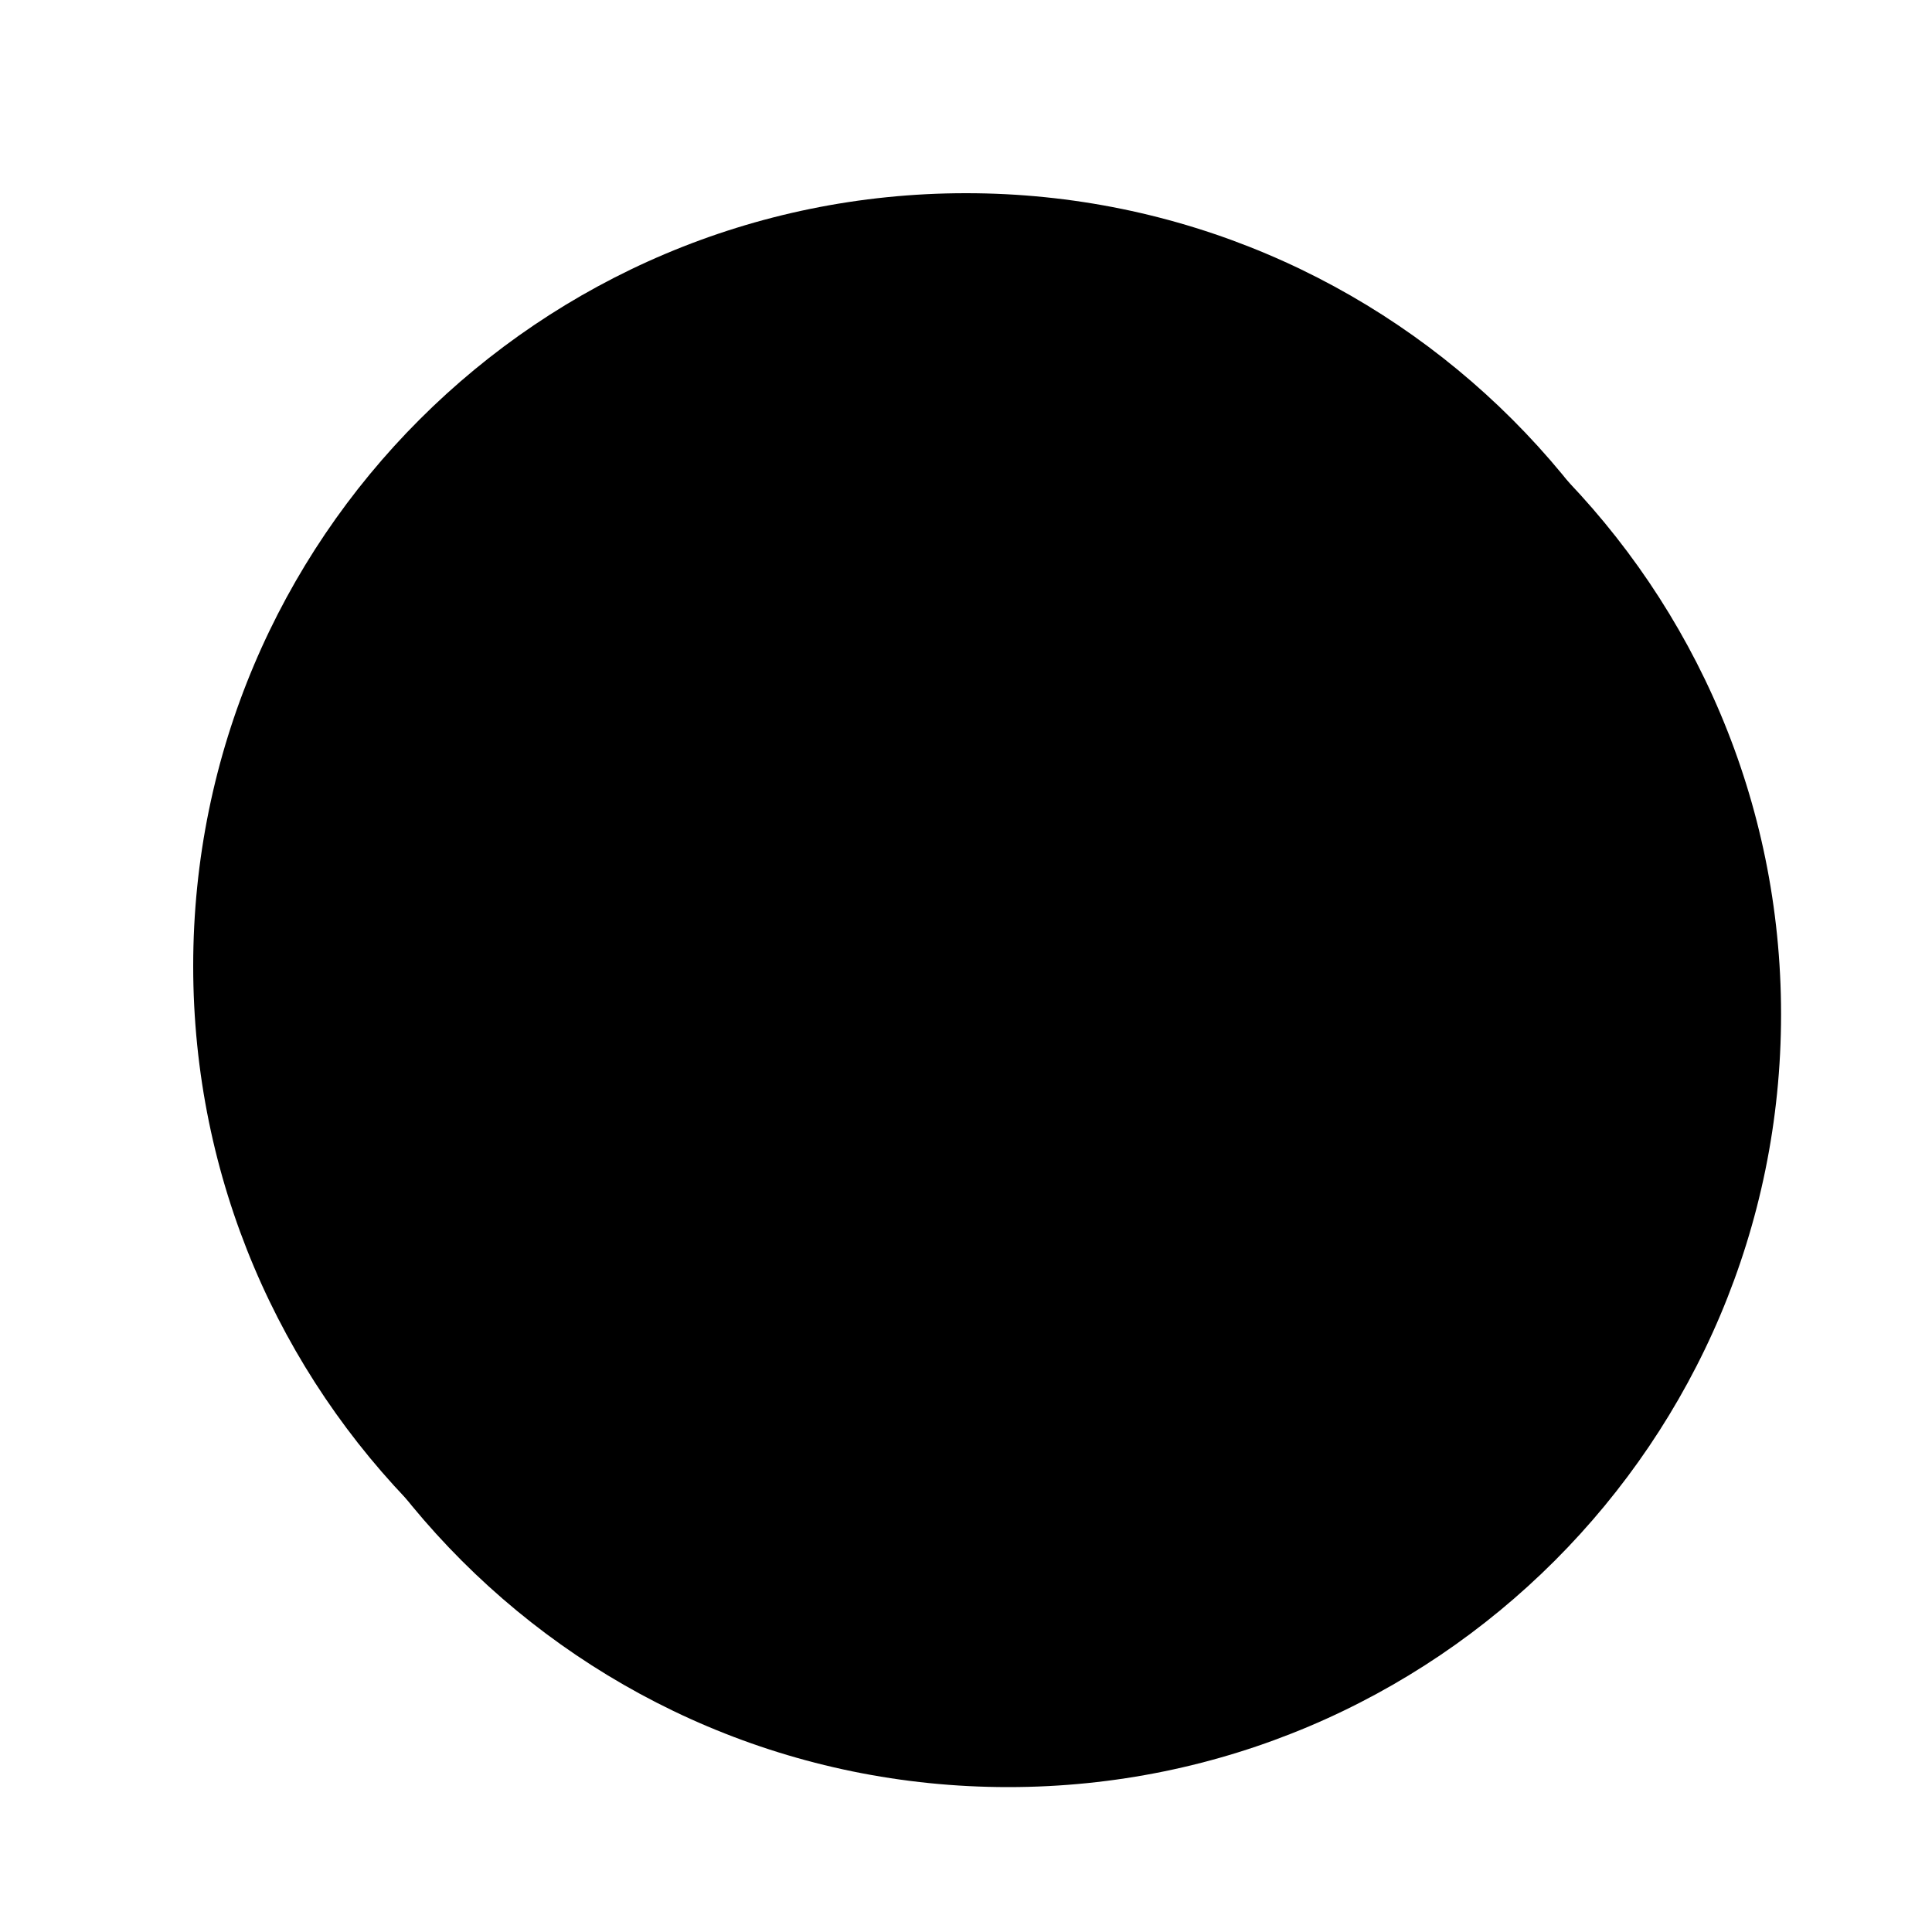
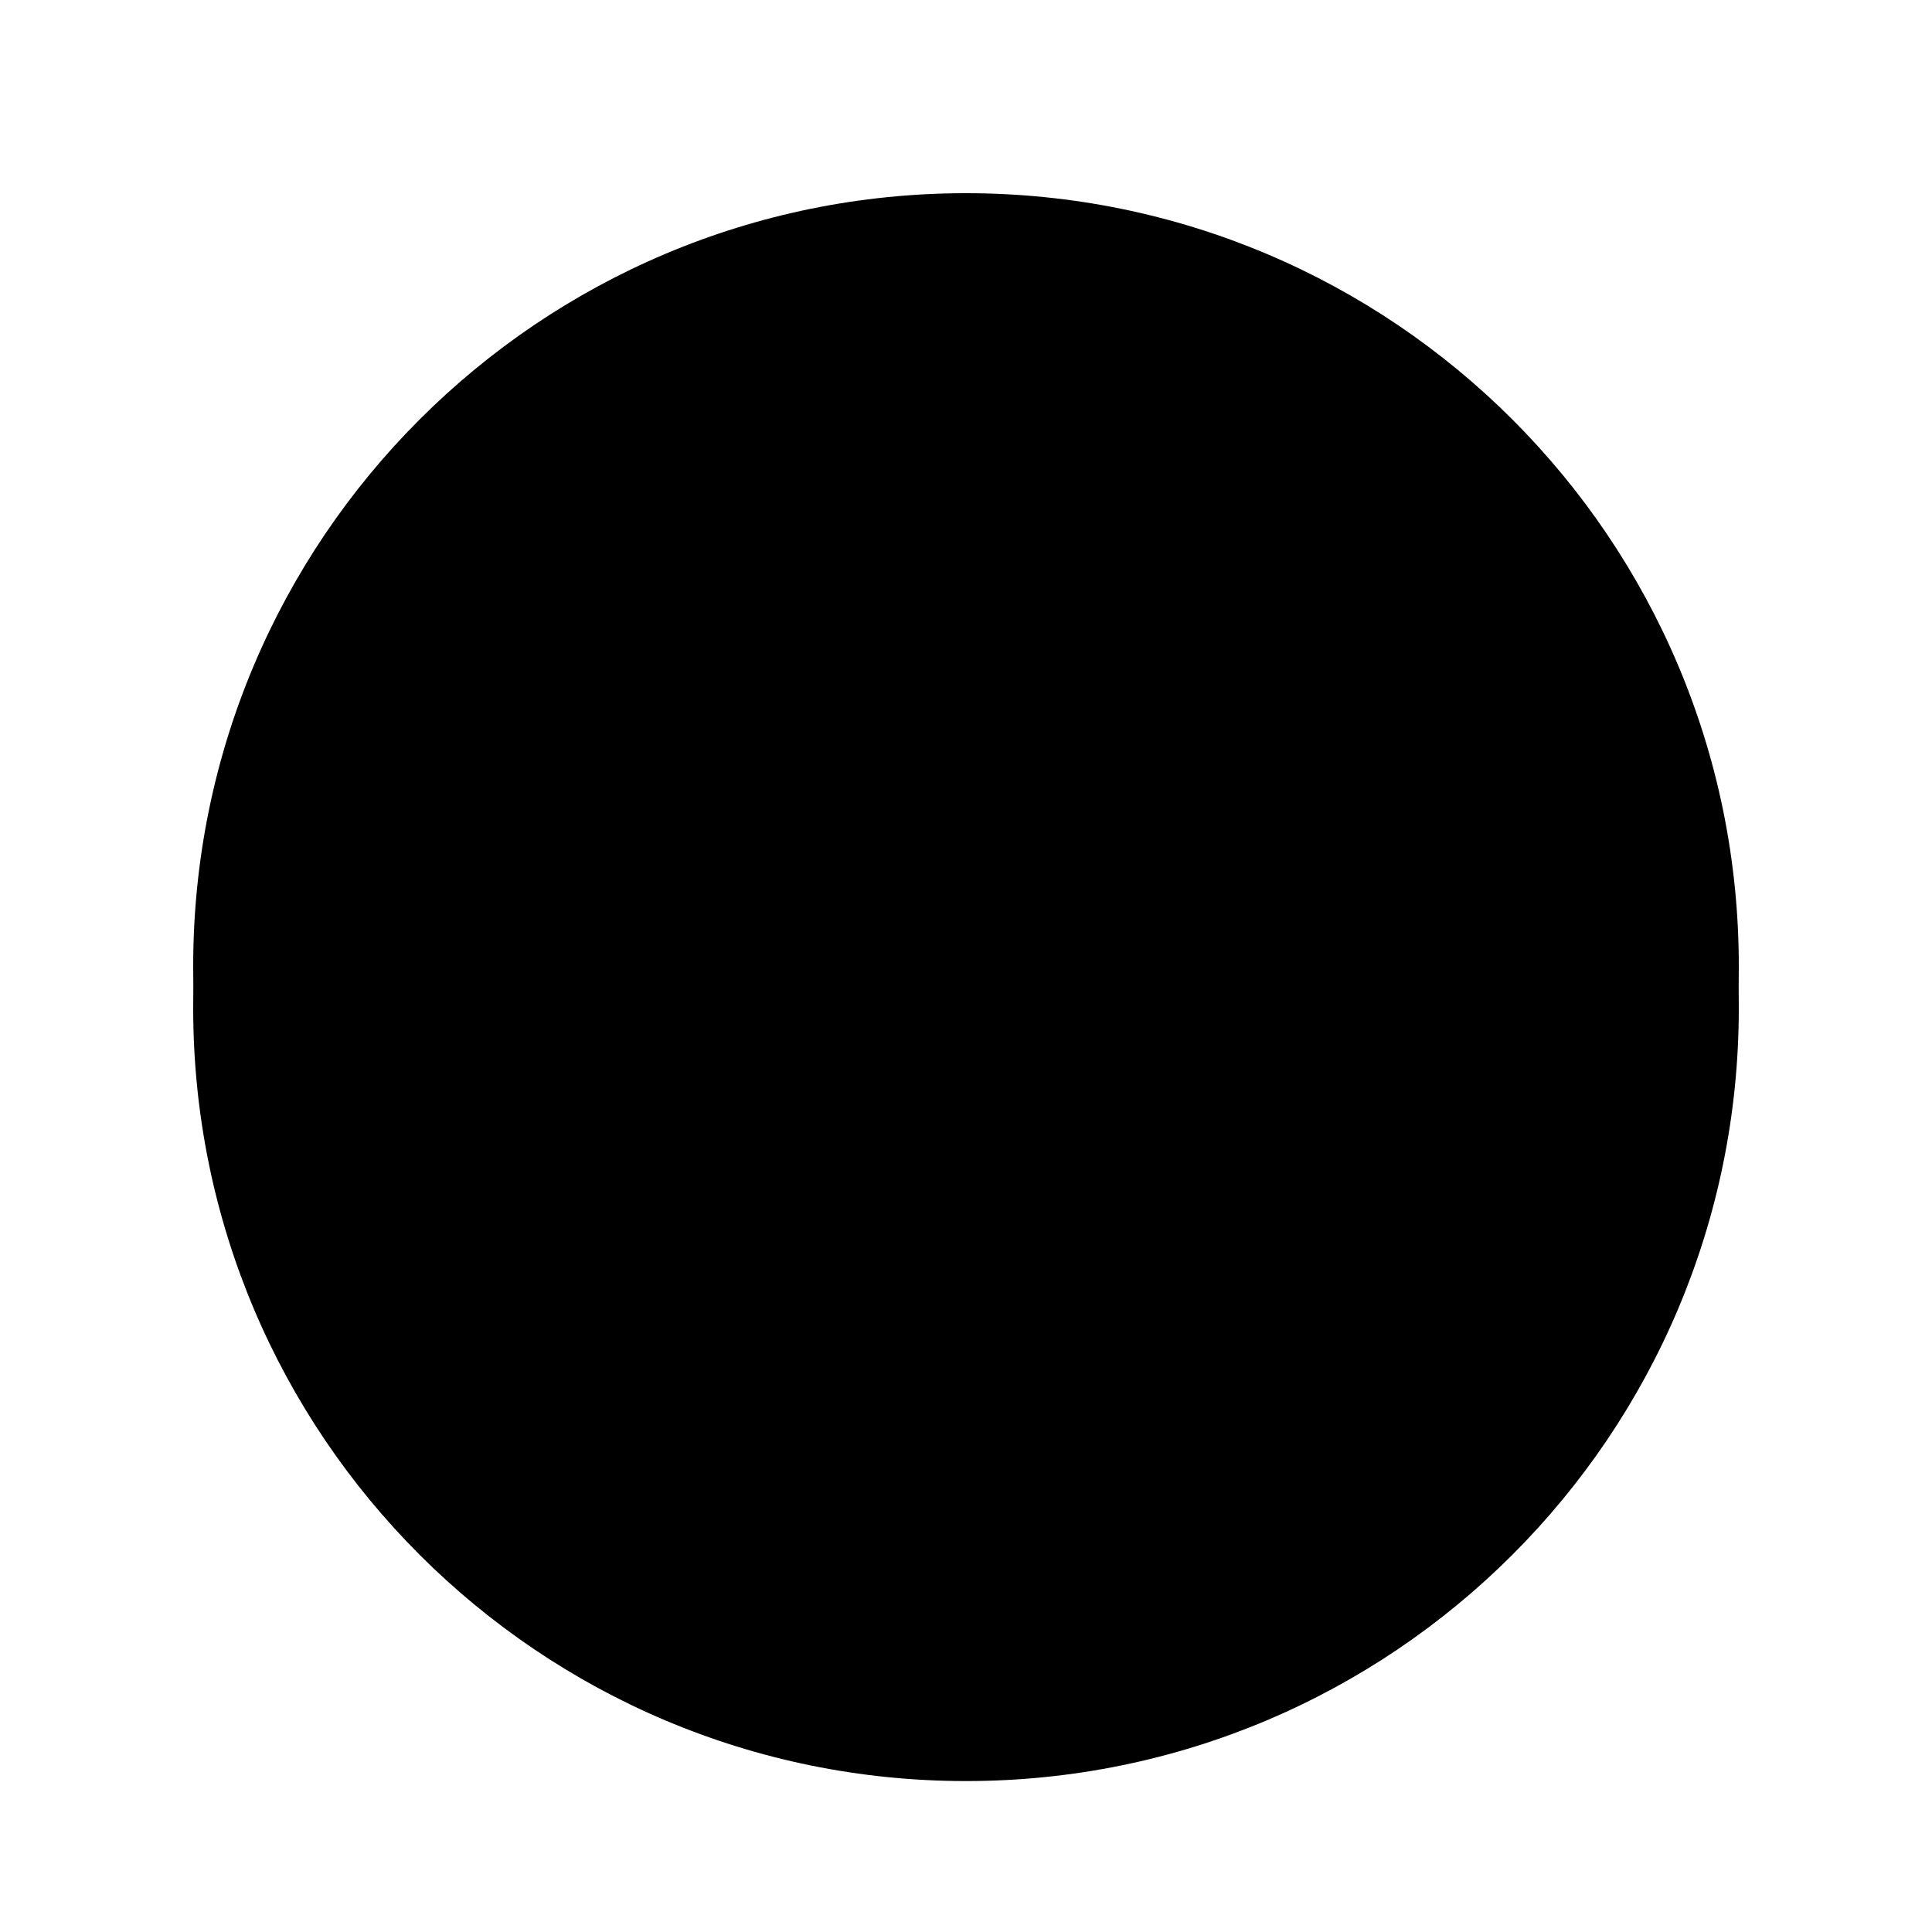
<svg xmlns="http://www.w3.org/2000/svg" viewBox="0 0 64 64">
  <clipPath id="light-physical-shield-clip">
    <circle cx="32" cy="32" r="21" />
  </clipPath>
-   <circle class="a-d a-oo" cx="33.4" cy="33.6" r="25.6" />
+   <circle class="a-d a-oo" cx="32" cy="33.4" r="25.6" />
  <circle class="a-m a-oo" cx="32" cy="32" r="25.6" />
  <circle cx="32" cy="32" r="25.6" fill="url(#a-sheen)" />
  <circle cx="32" cy="32" r="25.6" fill="url(#a-shade)" />
  <circle class="a-b a-o" cx="32" cy="32" r="21" />
-   <path class="a-x" clip-path="url(#light-physical-shield-clip)" d="M16 0L64 48v8L8 0z" />
+   <path class="a-x" clip-path="url(#light-physical-shield-clip)" d="M27.6 10h8.8v44h-8.8z" />
  <circle cx="32" cy="32" r="21" fill="url(#a-sheen)" />
  <circle cx="32" cy="32" r="21" fill="url(#a-shade)" />
-   <path class="a-p" d="M32 11v12.6M32 40.4V53M11 32h12.6M40.4 32H53" />
+   <path class="a-p" d="M27.6 11.6v40.8M36.4 11.6v40.8M11 32h12.6M40.4 32H53" />
  <circle class="a-d" cx="54" cy="41.1" r="1.1" />
  <circle class="a-d" cx="41.1" cy="54" r="1.1" />
  <circle class="a-d" cx="22.9" cy="54" r="1.1" />
  <circle class="a-d" cx="10" cy="41.1" r="1.1" />
  <circle class="a-d" cx="10" cy="22.9" r="1.1" />
  <circle class="a-d" cx="22.9" cy="10" r="1.1" />
  <circle class="a-d" cx="41.1" cy="10" r="1.1" />
  <circle class="a-d" cx="54" cy="22.9" r="1.1" />
  <circle class="a-m a-oo" cx="32" cy="32" r="8.4" />
  <circle cx="32" cy="32" r="8.4" fill="url(#a-sheen)" />
  <circle cx="32" cy="32" r="8.4" fill="url(#a-shade)" />
  <circle class="a-b a-o" cx="32" cy="32" r="4.2" />
  <circle cx="32" cy="32" r="4.2" fill="url(#a-sheen)" />
  <path class="a-l" d="M8 26.6A24.6 24.6 0 0 1 26.6 8M13.7 25.6A19.4 19.4 0 0 1 25.6 13.7M26.2 29.6a6.4 6.4 0 0 1 3.6-3.6" />
-   <path class="a-l" opacity=".45" d="M40.6 45.4l3.4-2.2M17.4 39.4l2.6 1.4M44.8 20.4l1.6 2.6" />
</svg>
